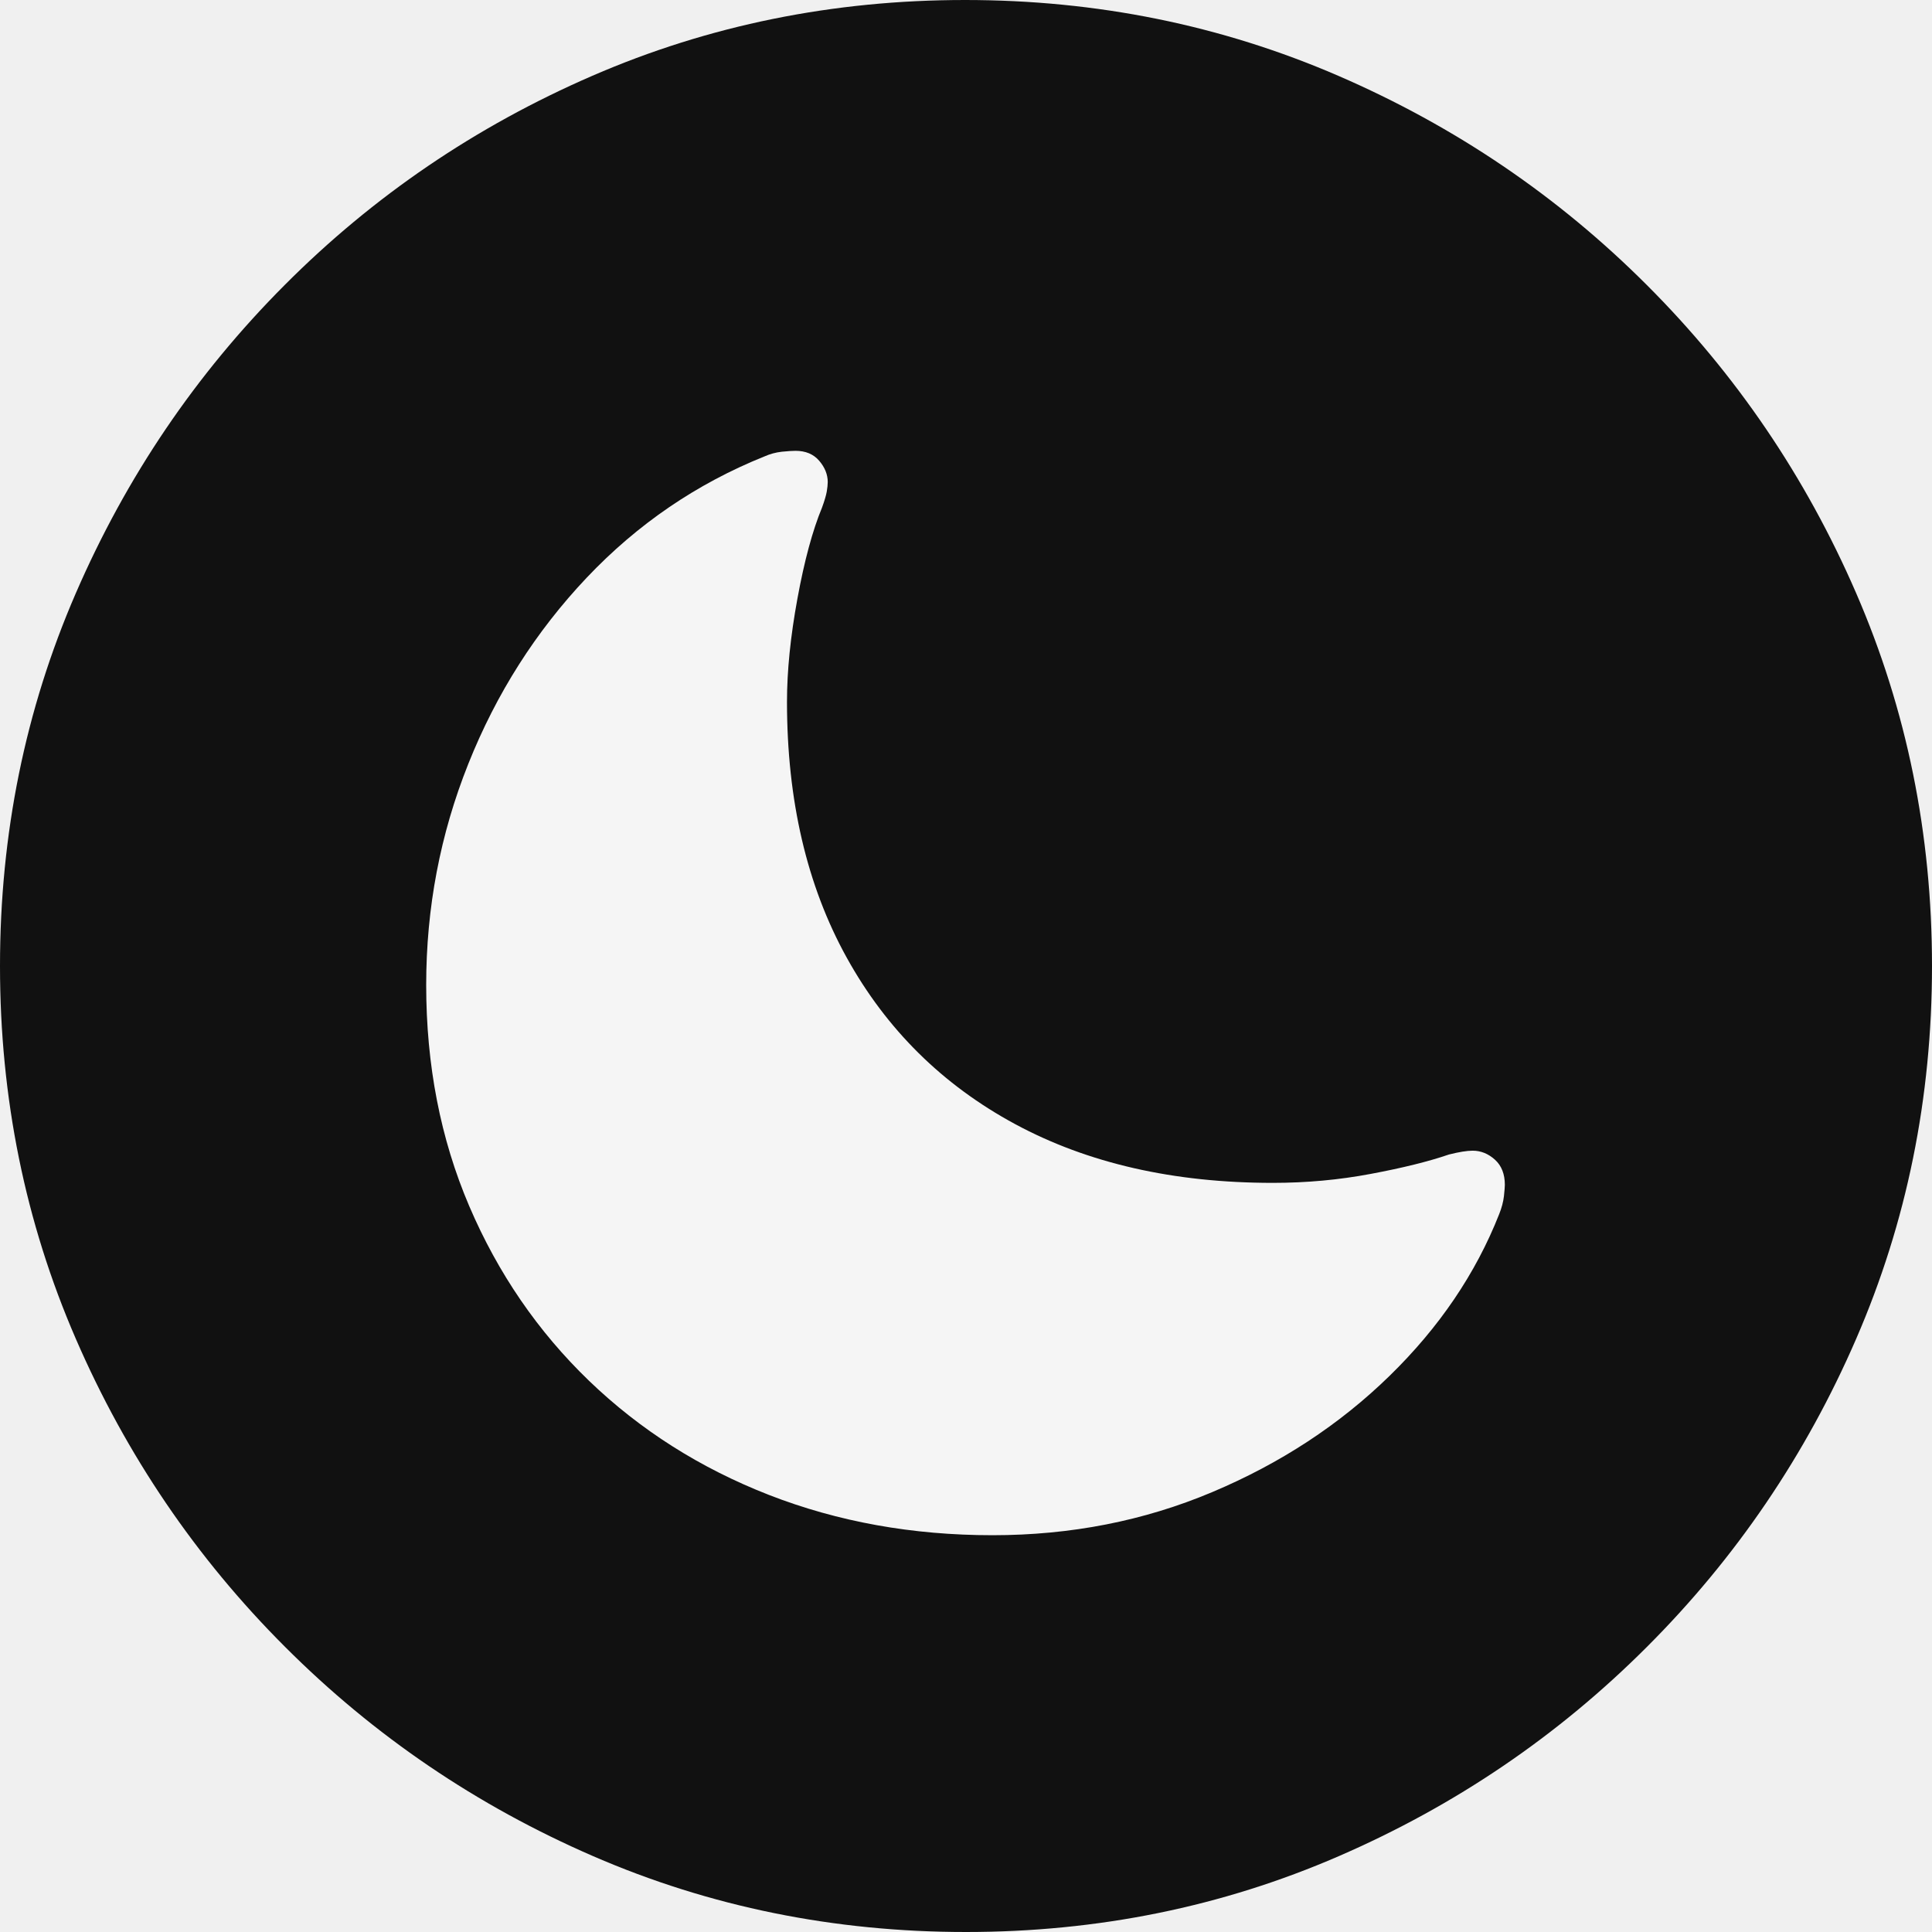
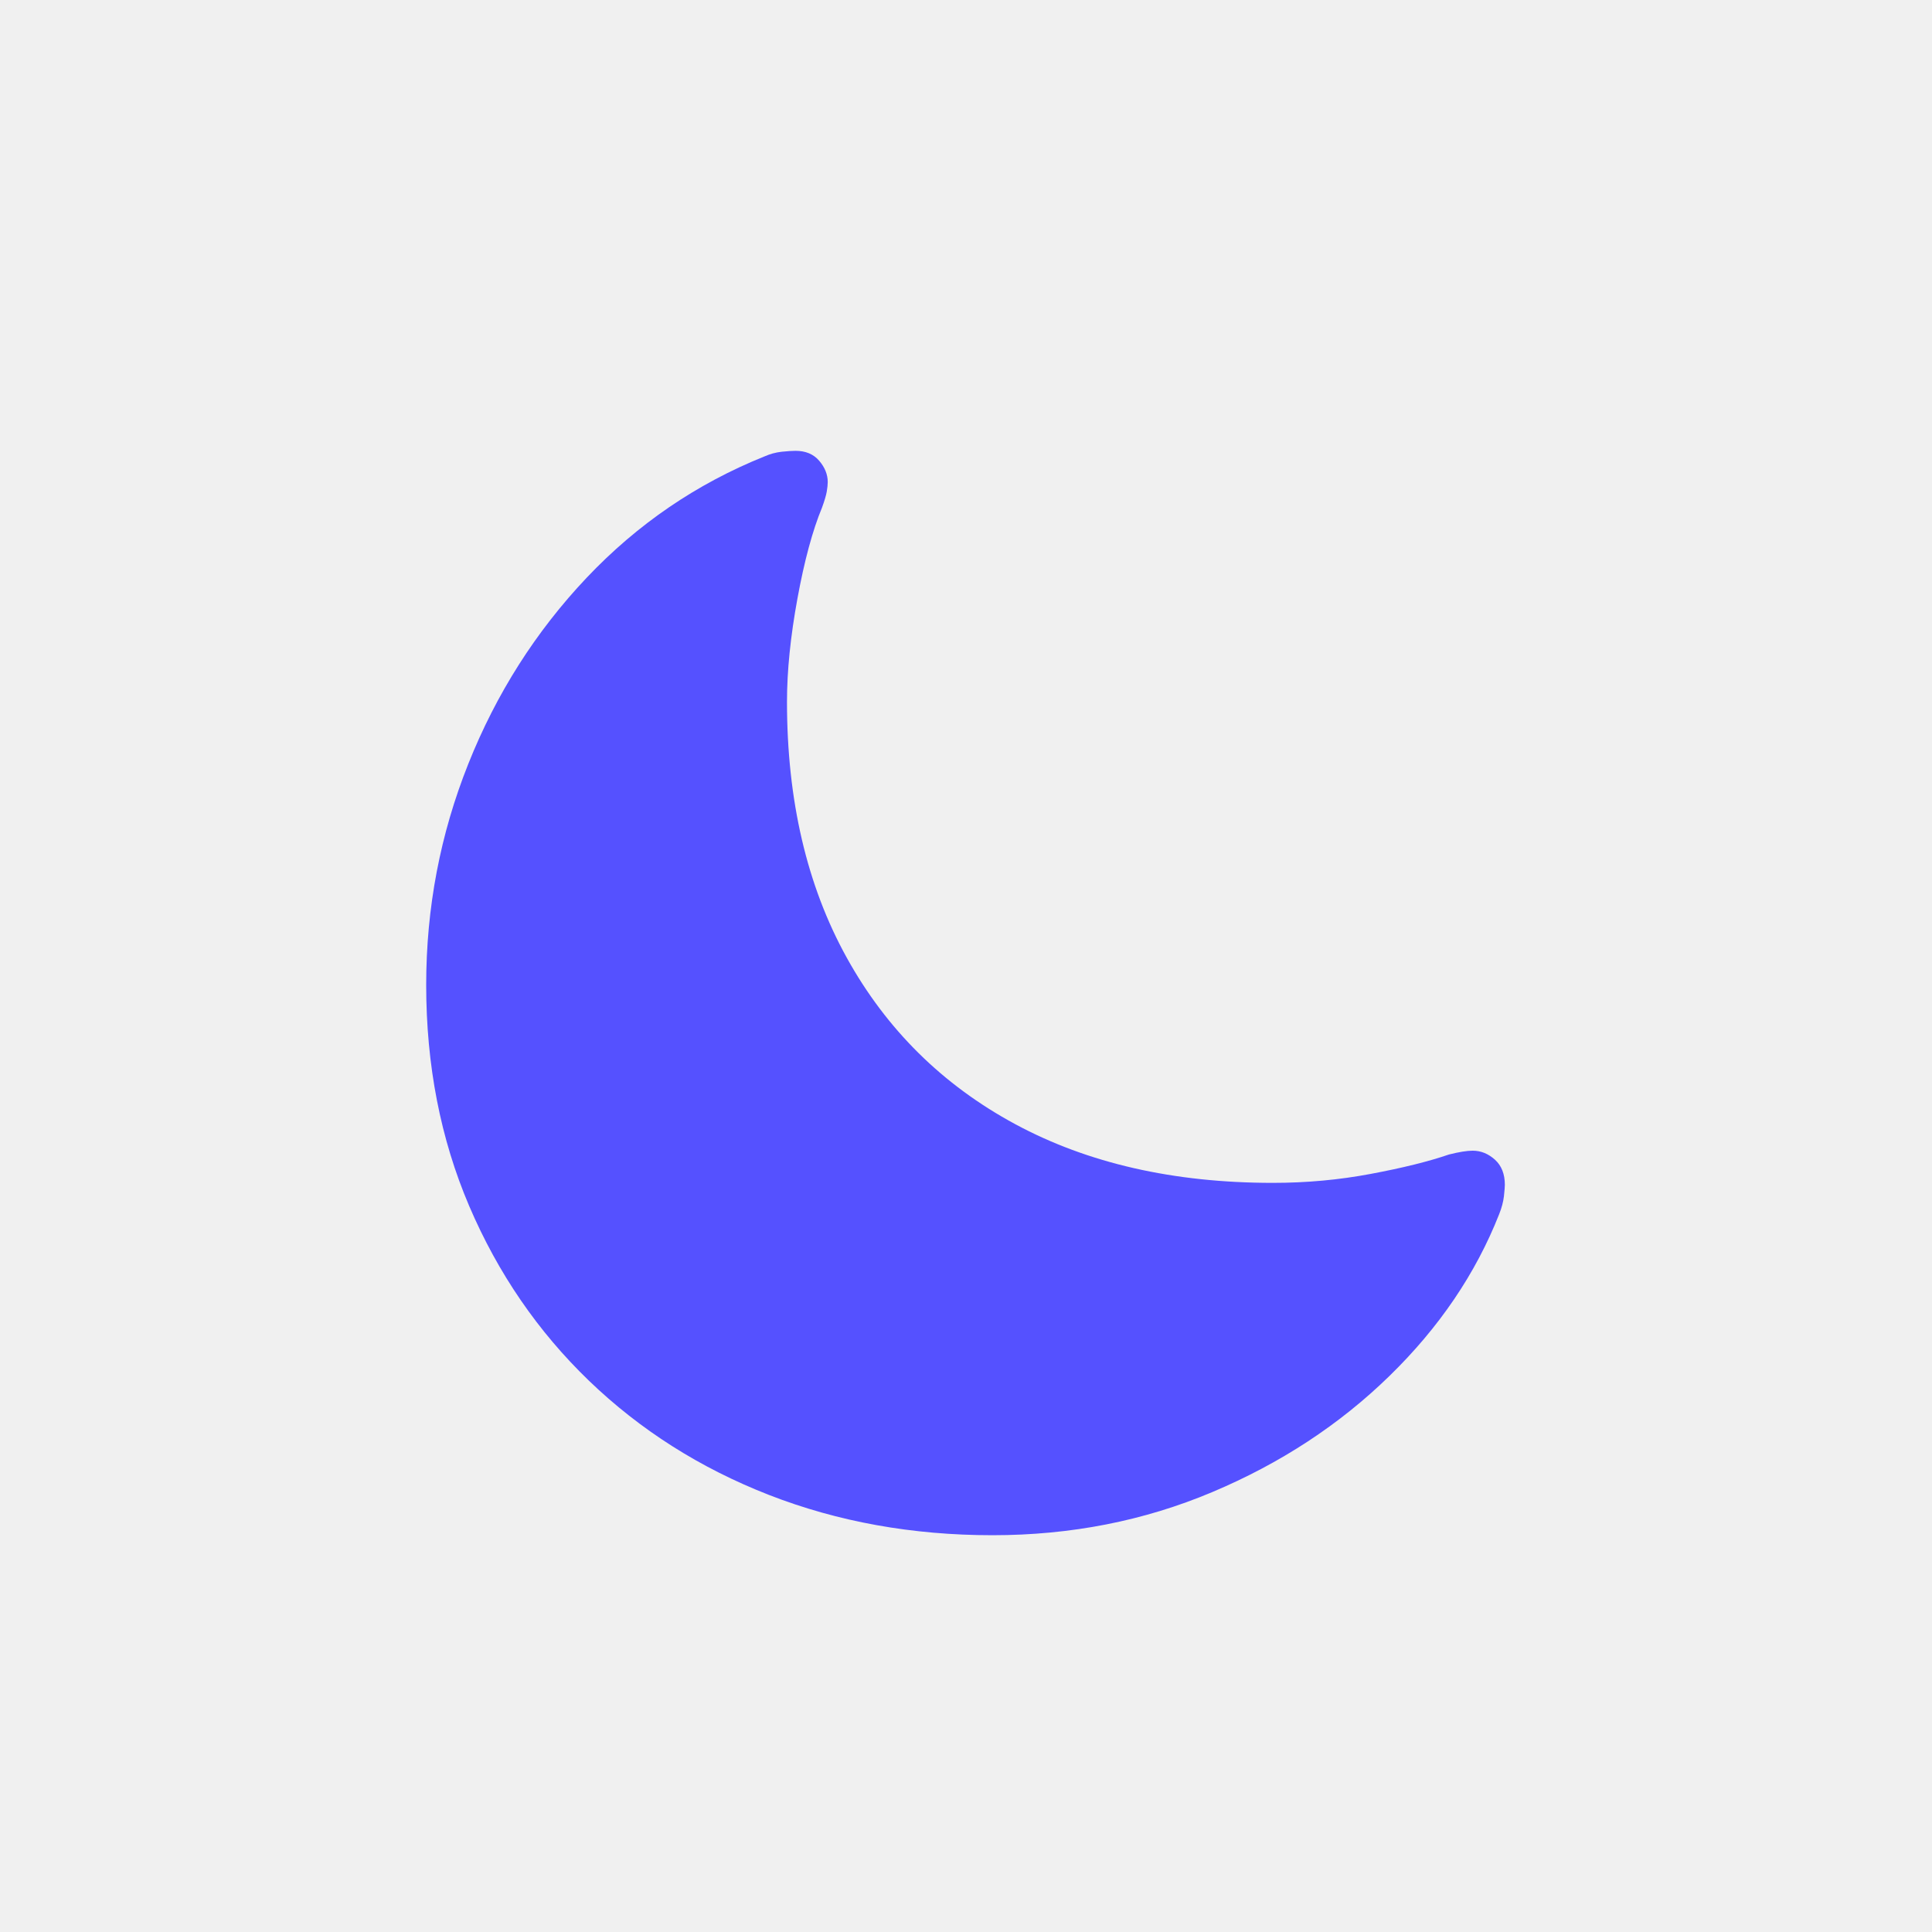
<svg xmlns="http://www.w3.org/2000/svg" width="32" height="32" viewBox="0 0 32 32" fill="none">
  <g clip-path="url(#clip0_46_4003)">
-     <path d="M16 32C18.186 32 20.243 31.582 22.172 30.745C24.102 29.908 25.804 28.753 27.278 27.278C28.753 25.804 29.909 24.102 30.745 22.173C31.582 20.243 32 18.186 32 16C32 13.814 31.582 11.757 30.745 9.827C29.909 7.898 28.753 6.196 27.278 4.722C25.804 3.247 24.099 2.092 22.165 1.255C20.23 0.418 18.17 0 15.984 0C13.799 0 11.741 0.418 9.812 1.255C7.882 2.092 6.183 3.247 4.714 4.722C3.244 6.196 2.091 7.898 1.255 9.827C0.418 11.757 0 13.814 0 16C0 18.186 0.418 20.243 1.255 22.173C2.091 24.102 3.247 25.804 4.722 27.278C6.196 28.753 7.898 29.908 9.827 30.745C11.757 31.582 13.814 32 16 32Z" fill="#111111" />
-     <path d="M16.439 25.428C15.111 25.428 13.877 25.205 12.737 24.761C11.597 24.316 10.604 23.686 9.757 22.871C8.91 22.055 8.248 21.09 7.772 19.977C7.296 18.863 7.059 17.642 7.059 16.314C7.059 15.038 7.291 13.817 7.757 12.651C8.222 11.485 8.876 10.458 9.717 9.569C10.559 8.68 11.54 8.011 12.659 7.561C12.753 7.519 12.849 7.493 12.949 7.482C13.048 7.472 13.124 7.467 13.176 7.467C13.344 7.467 13.474 7.522 13.568 7.631C13.662 7.741 13.71 7.859 13.71 7.984C13.71 8.026 13.704 8.079 13.694 8.141C13.683 8.204 13.657 8.293 13.615 8.408C13.459 8.784 13.323 9.286 13.208 9.914C13.093 10.541 13.035 11.111 13.035 11.624C13.035 13.255 13.364 14.667 14.023 15.859C14.682 17.051 15.613 17.971 16.816 18.62C18.018 19.268 19.44 19.592 21.082 19.592C21.636 19.592 22.177 19.543 22.706 19.443C23.234 19.344 23.665 19.237 24 19.122C24.167 19.08 24.298 19.059 24.392 19.059C24.528 19.059 24.651 19.109 24.761 19.208C24.87 19.307 24.925 19.446 24.925 19.624C24.925 19.655 24.92 19.718 24.91 19.812C24.899 19.906 24.873 20.005 24.831 20.11C24.444 21.093 23.838 21.987 23.012 22.792C22.185 23.598 21.208 24.238 20.078 24.714C18.949 25.19 17.736 25.428 16.439 25.428Z" fill="#F5F5F5" />
+     <path d="M16.439 25.428C15.111 25.428 13.877 25.205 12.737 24.761C11.597 24.316 10.604 23.686 9.757 22.871C8.91 22.055 8.248 21.09 7.772 19.977C7.296 18.863 7.059 17.642 7.059 16.314C7.059 15.038 7.291 13.817 7.757 12.651C8.222 11.485 8.876 10.458 9.717 9.569C10.559 8.68 11.54 8.011 12.659 7.561C12.753 7.519 12.849 7.493 12.949 7.482C13.048 7.472 13.124 7.467 13.176 7.467C13.344 7.467 13.474 7.522 13.568 7.631C13.662 7.741 13.71 7.859 13.71 7.984C13.71 8.026 13.704 8.079 13.694 8.141C13.683 8.204 13.657 8.293 13.615 8.408C13.459 8.784 13.323 9.286 13.208 9.914C13.093 10.541 13.035 11.111 13.035 11.624C13.035 13.255 13.364 14.667 14.023 15.859C14.682 17.051 15.613 17.971 16.816 18.62C18.018 19.268 19.44 19.592 21.082 19.592C21.636 19.592 22.177 19.543 22.706 19.443C23.234 19.344 23.665 19.237 24 19.122C24.167 19.08 24.298 19.059 24.392 19.059C24.528 19.059 24.651 19.109 24.761 19.208C24.87 19.307 24.925 19.446 24.925 19.624C24.925 19.655 24.92 19.718 24.91 19.812C24.899 19.906 24.873 20.005 24.831 20.11C24.444 21.093 23.838 21.987 23.012 22.792C22.185 23.598 21.208 24.238 20.078 24.714C18.949 25.19 17.736 25.428 16.439 25.428Z" fill="#5551FF" />
  </g>
  <defs>
    <clipPath id="clip0_46_4003">
      <rect width="32" height="32" fill="white" />
    </clipPath>
  </defs>
</svg>
